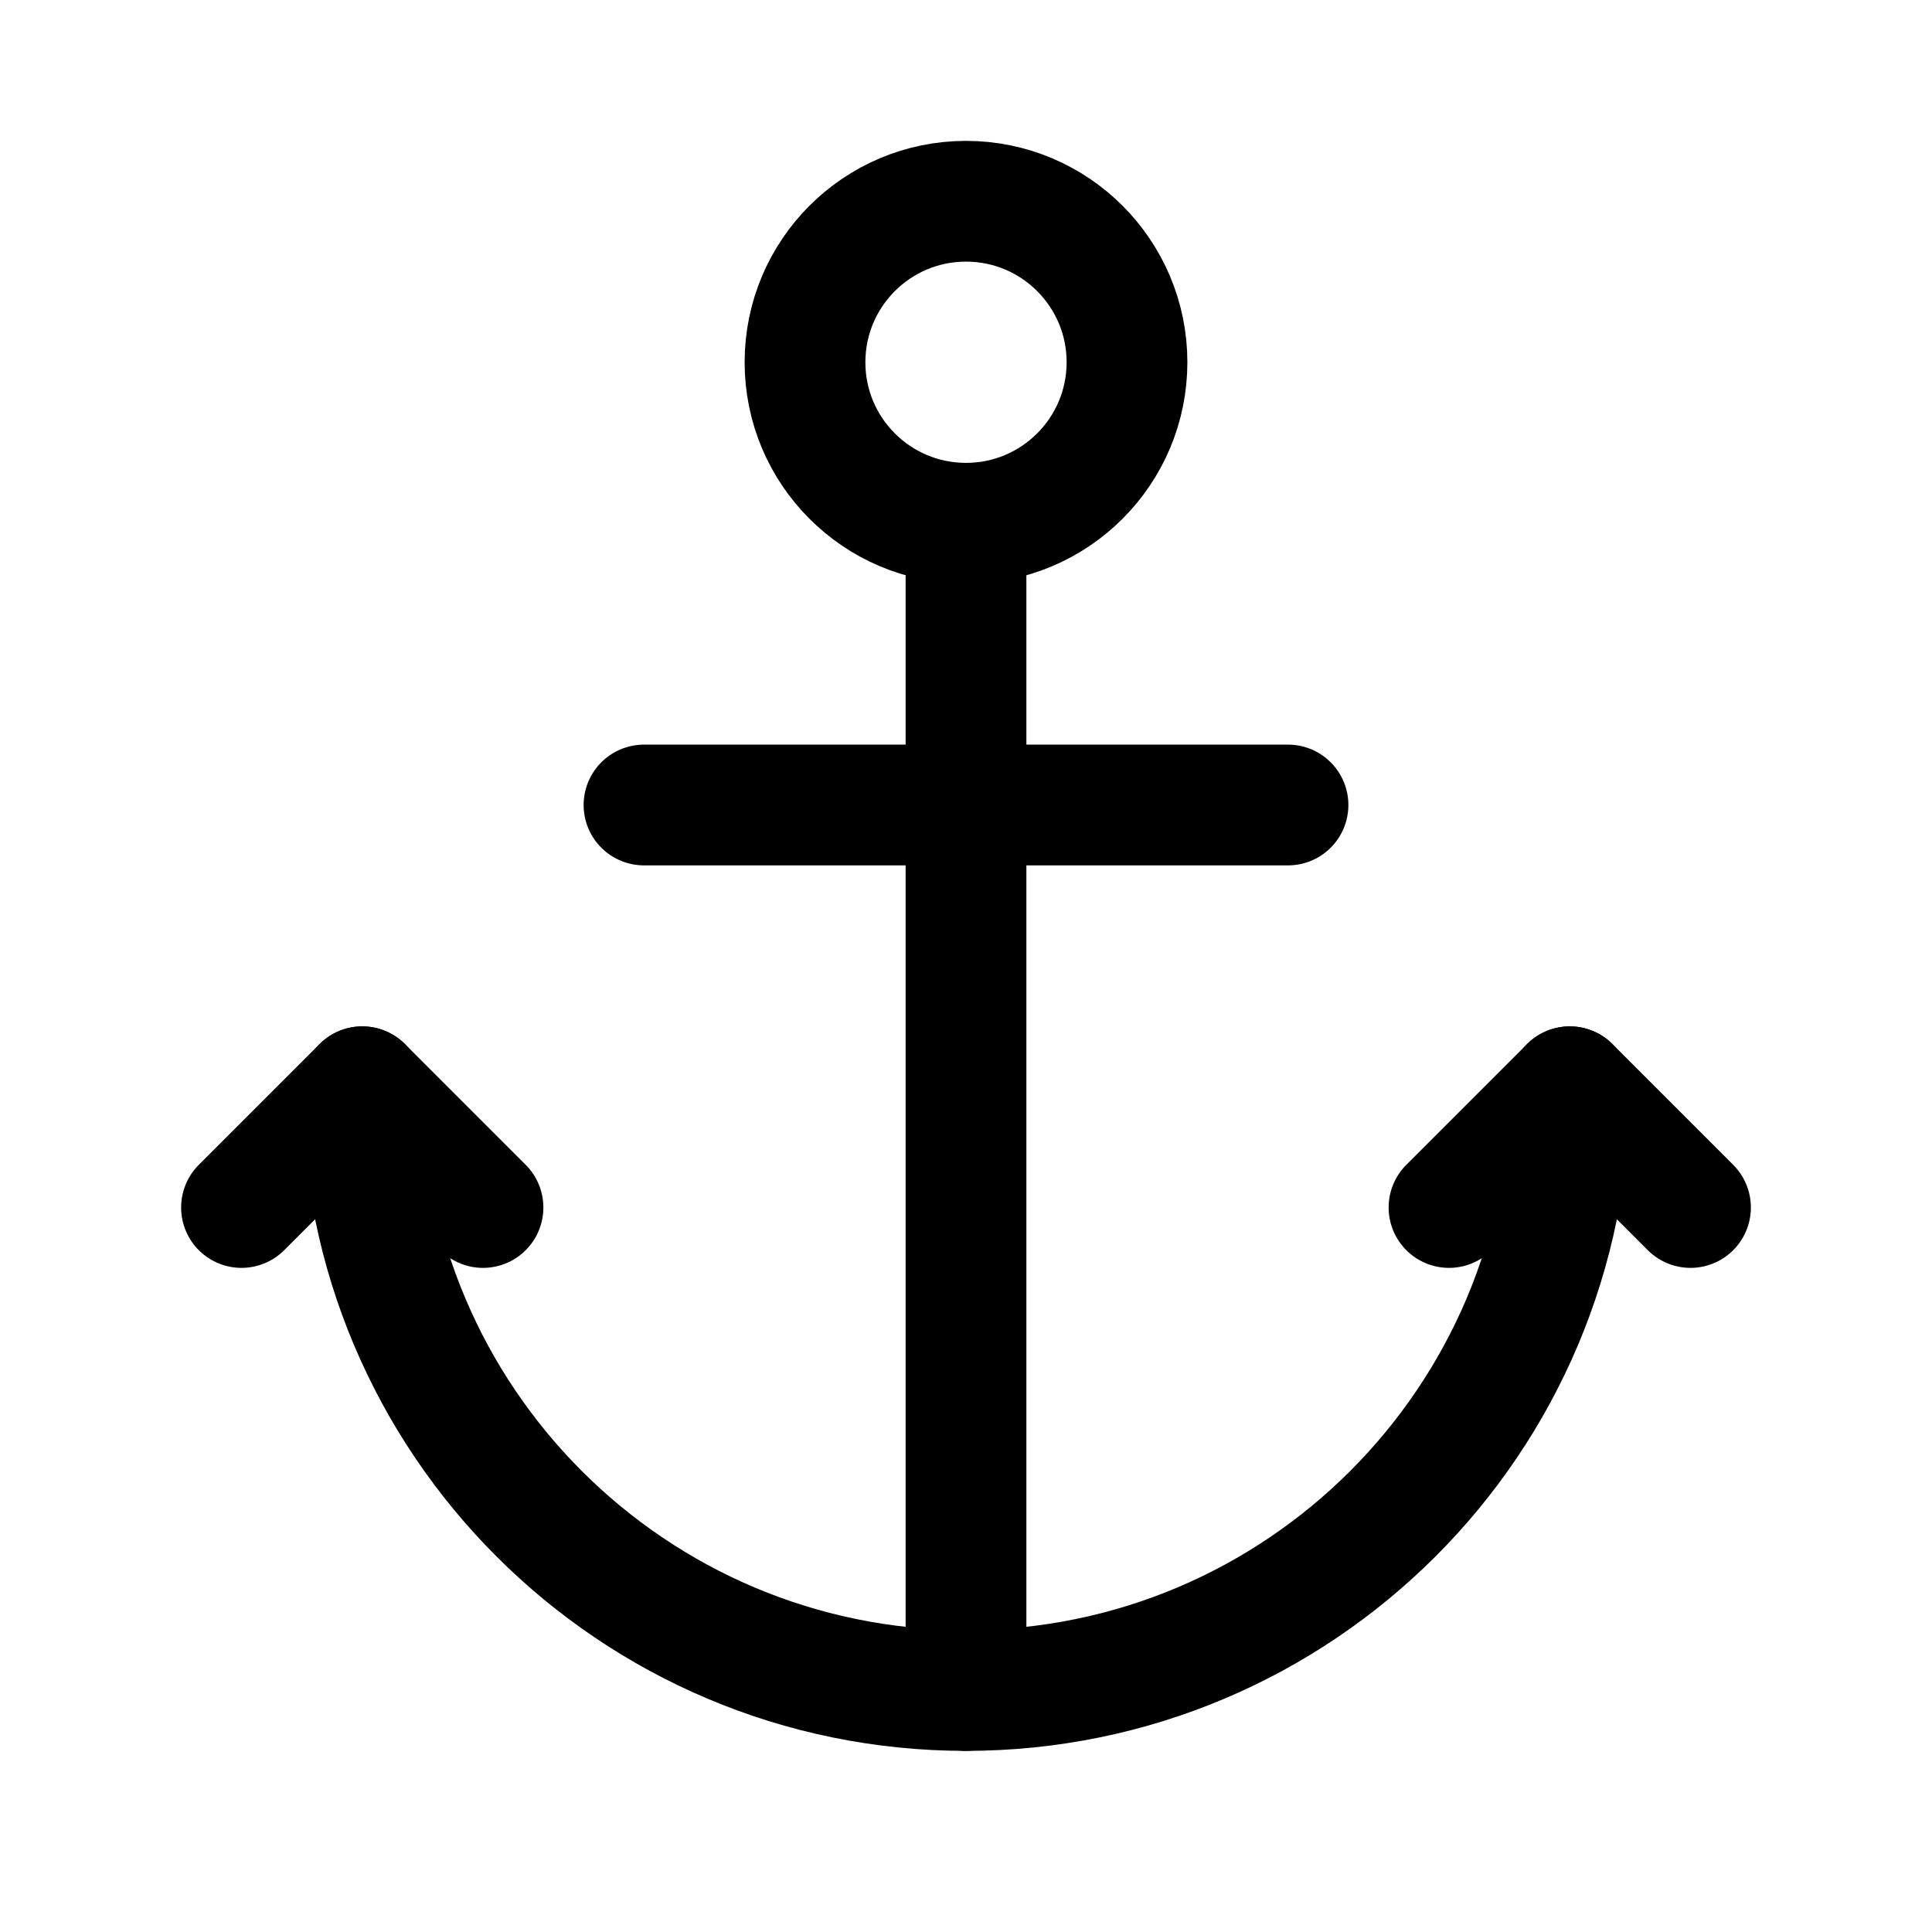
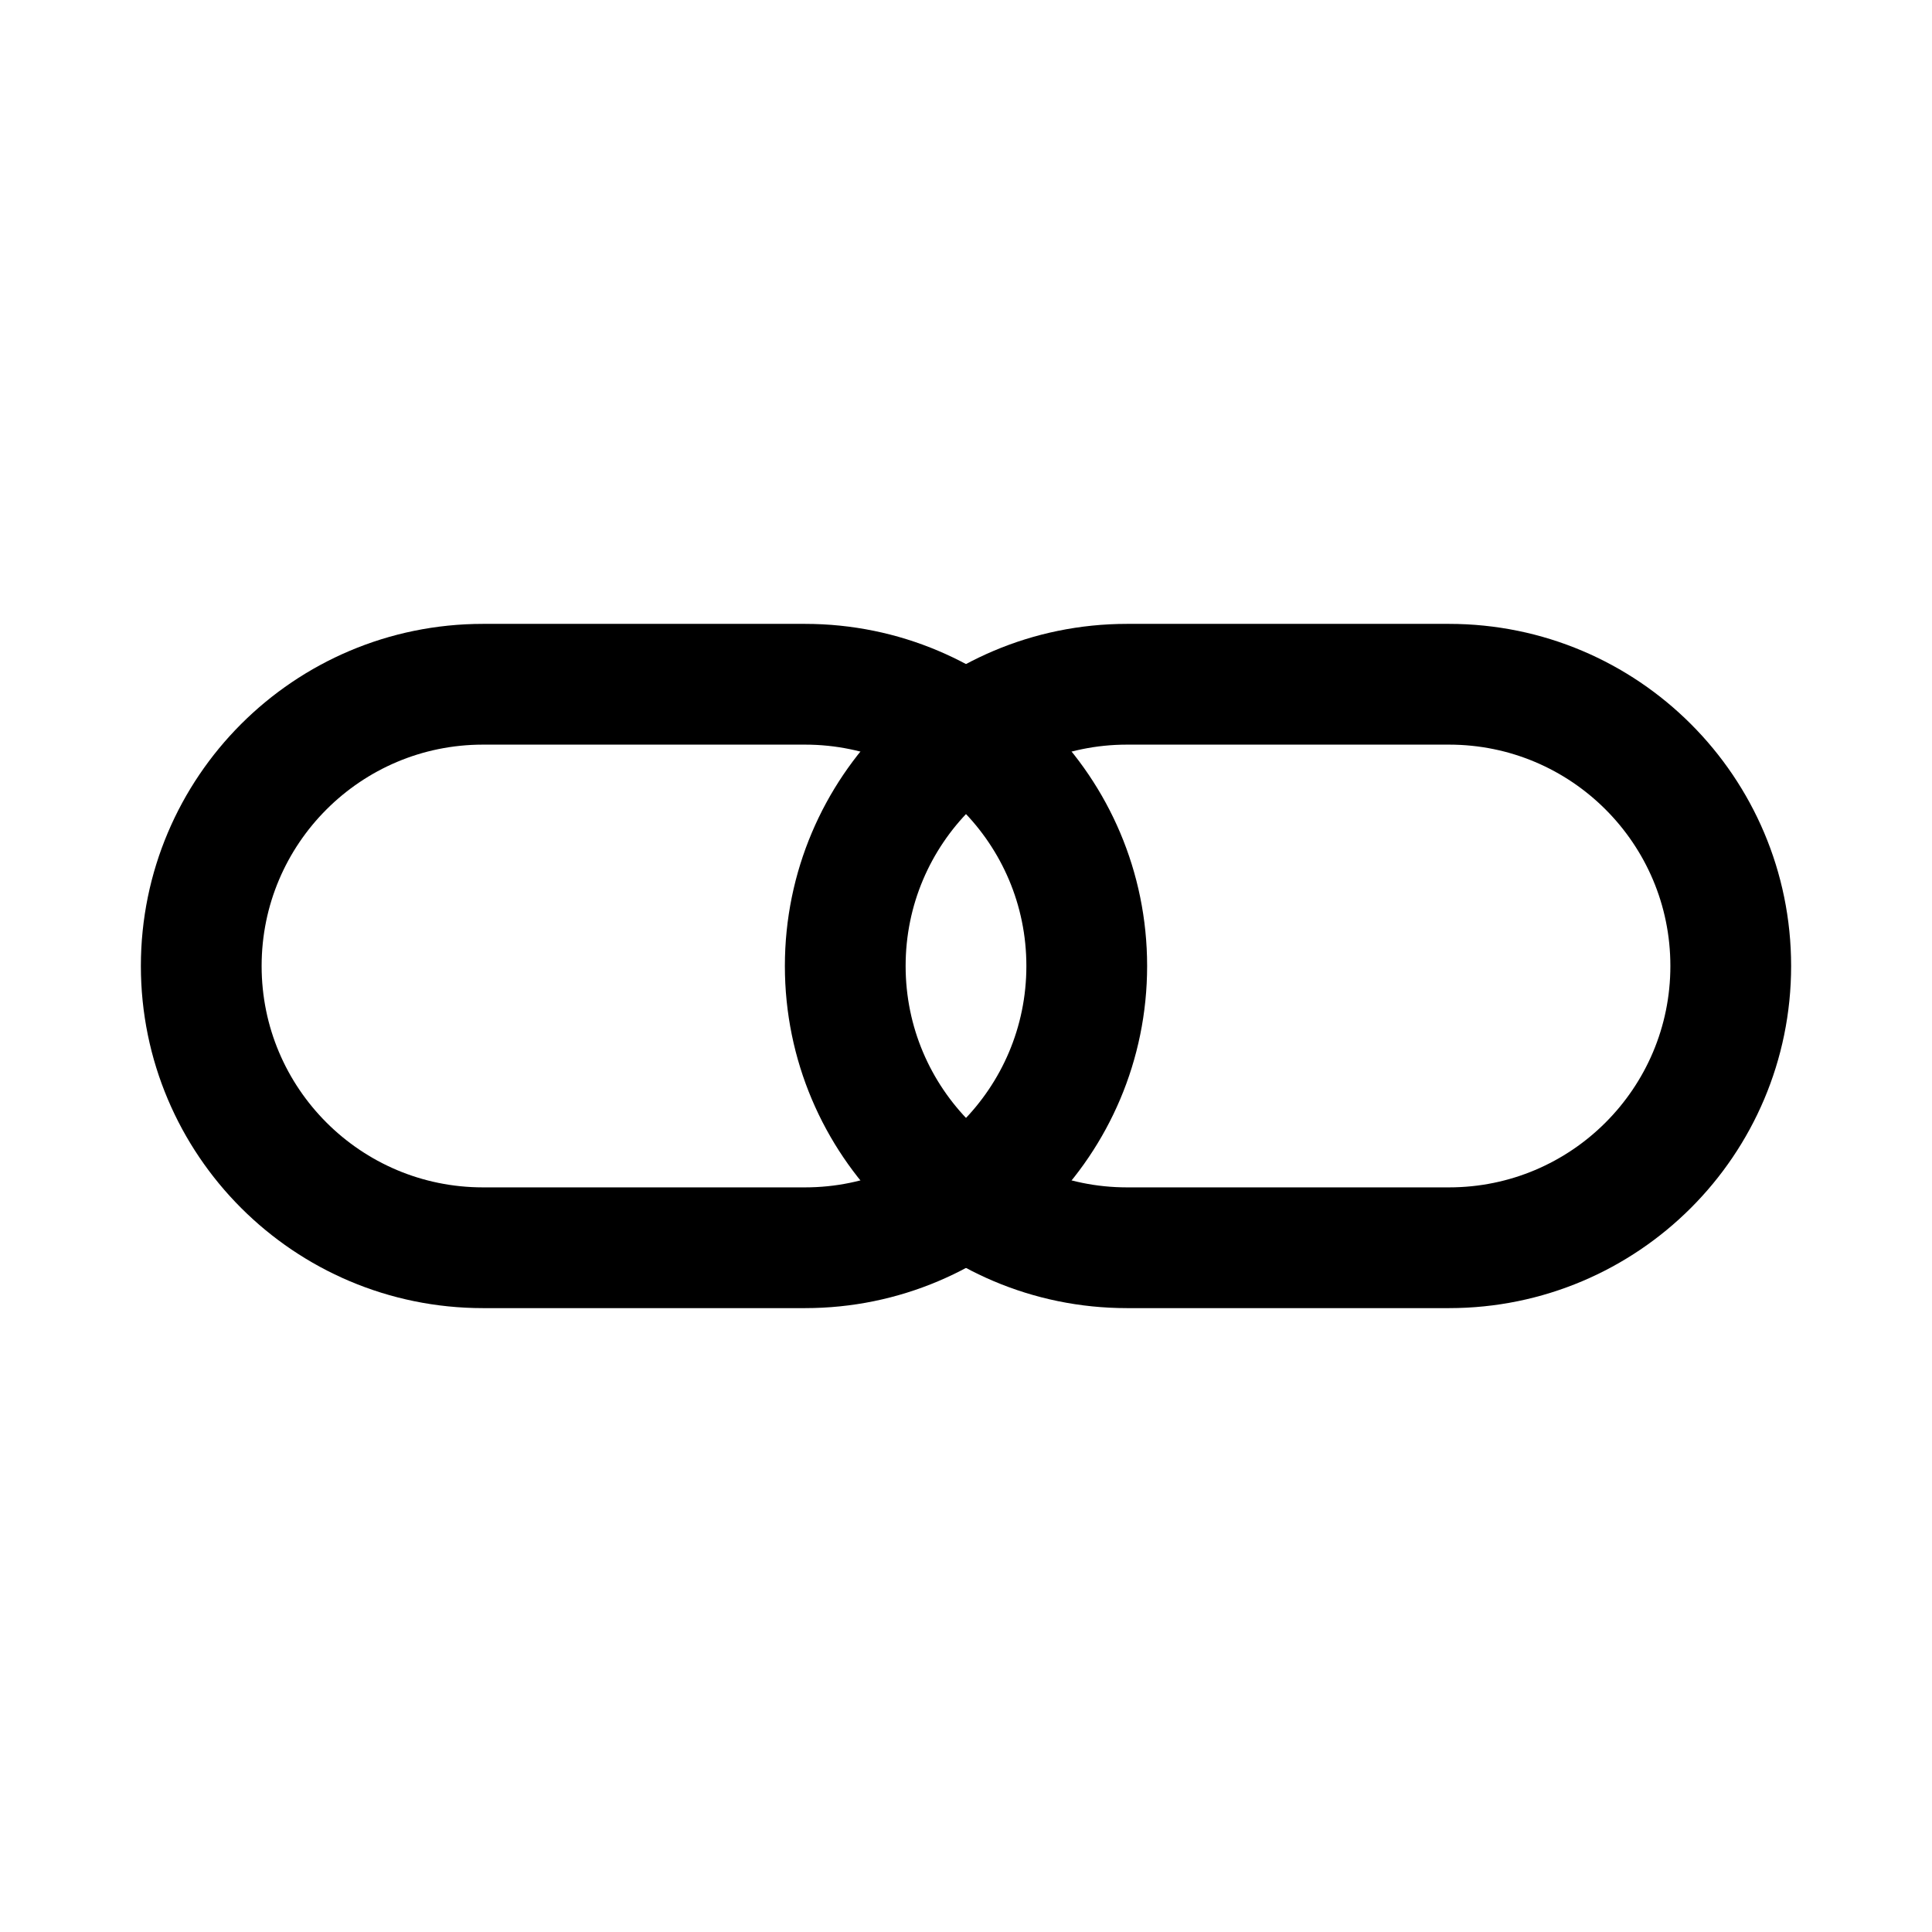
<svg xmlns="http://www.w3.org/2000/svg" viewBox="0 0 24 24" fill="none" stroke="currentColor" stroke-width="1.5" stroke-linecap="round" stroke-linejoin="round">
-   <circle cx="12" cy="4.5" r="2" />
-   <path d="M12 6.5V21" />
-   <path d="M8 10h8" />
-   <path d="M4.5 13.5a7.5 7.5 0 0 0 15 0" />
-   <path d="M3 15l1.5-1.5L6 15M18 15l1.5-1.5L21 15" />
+   <rect x="2.5" y="8.5" width="11" height="7" rx="3.5" />
+   <rect x="10.5" y="8.5" width="11" height="7" rx="3.5" />
</svg>
